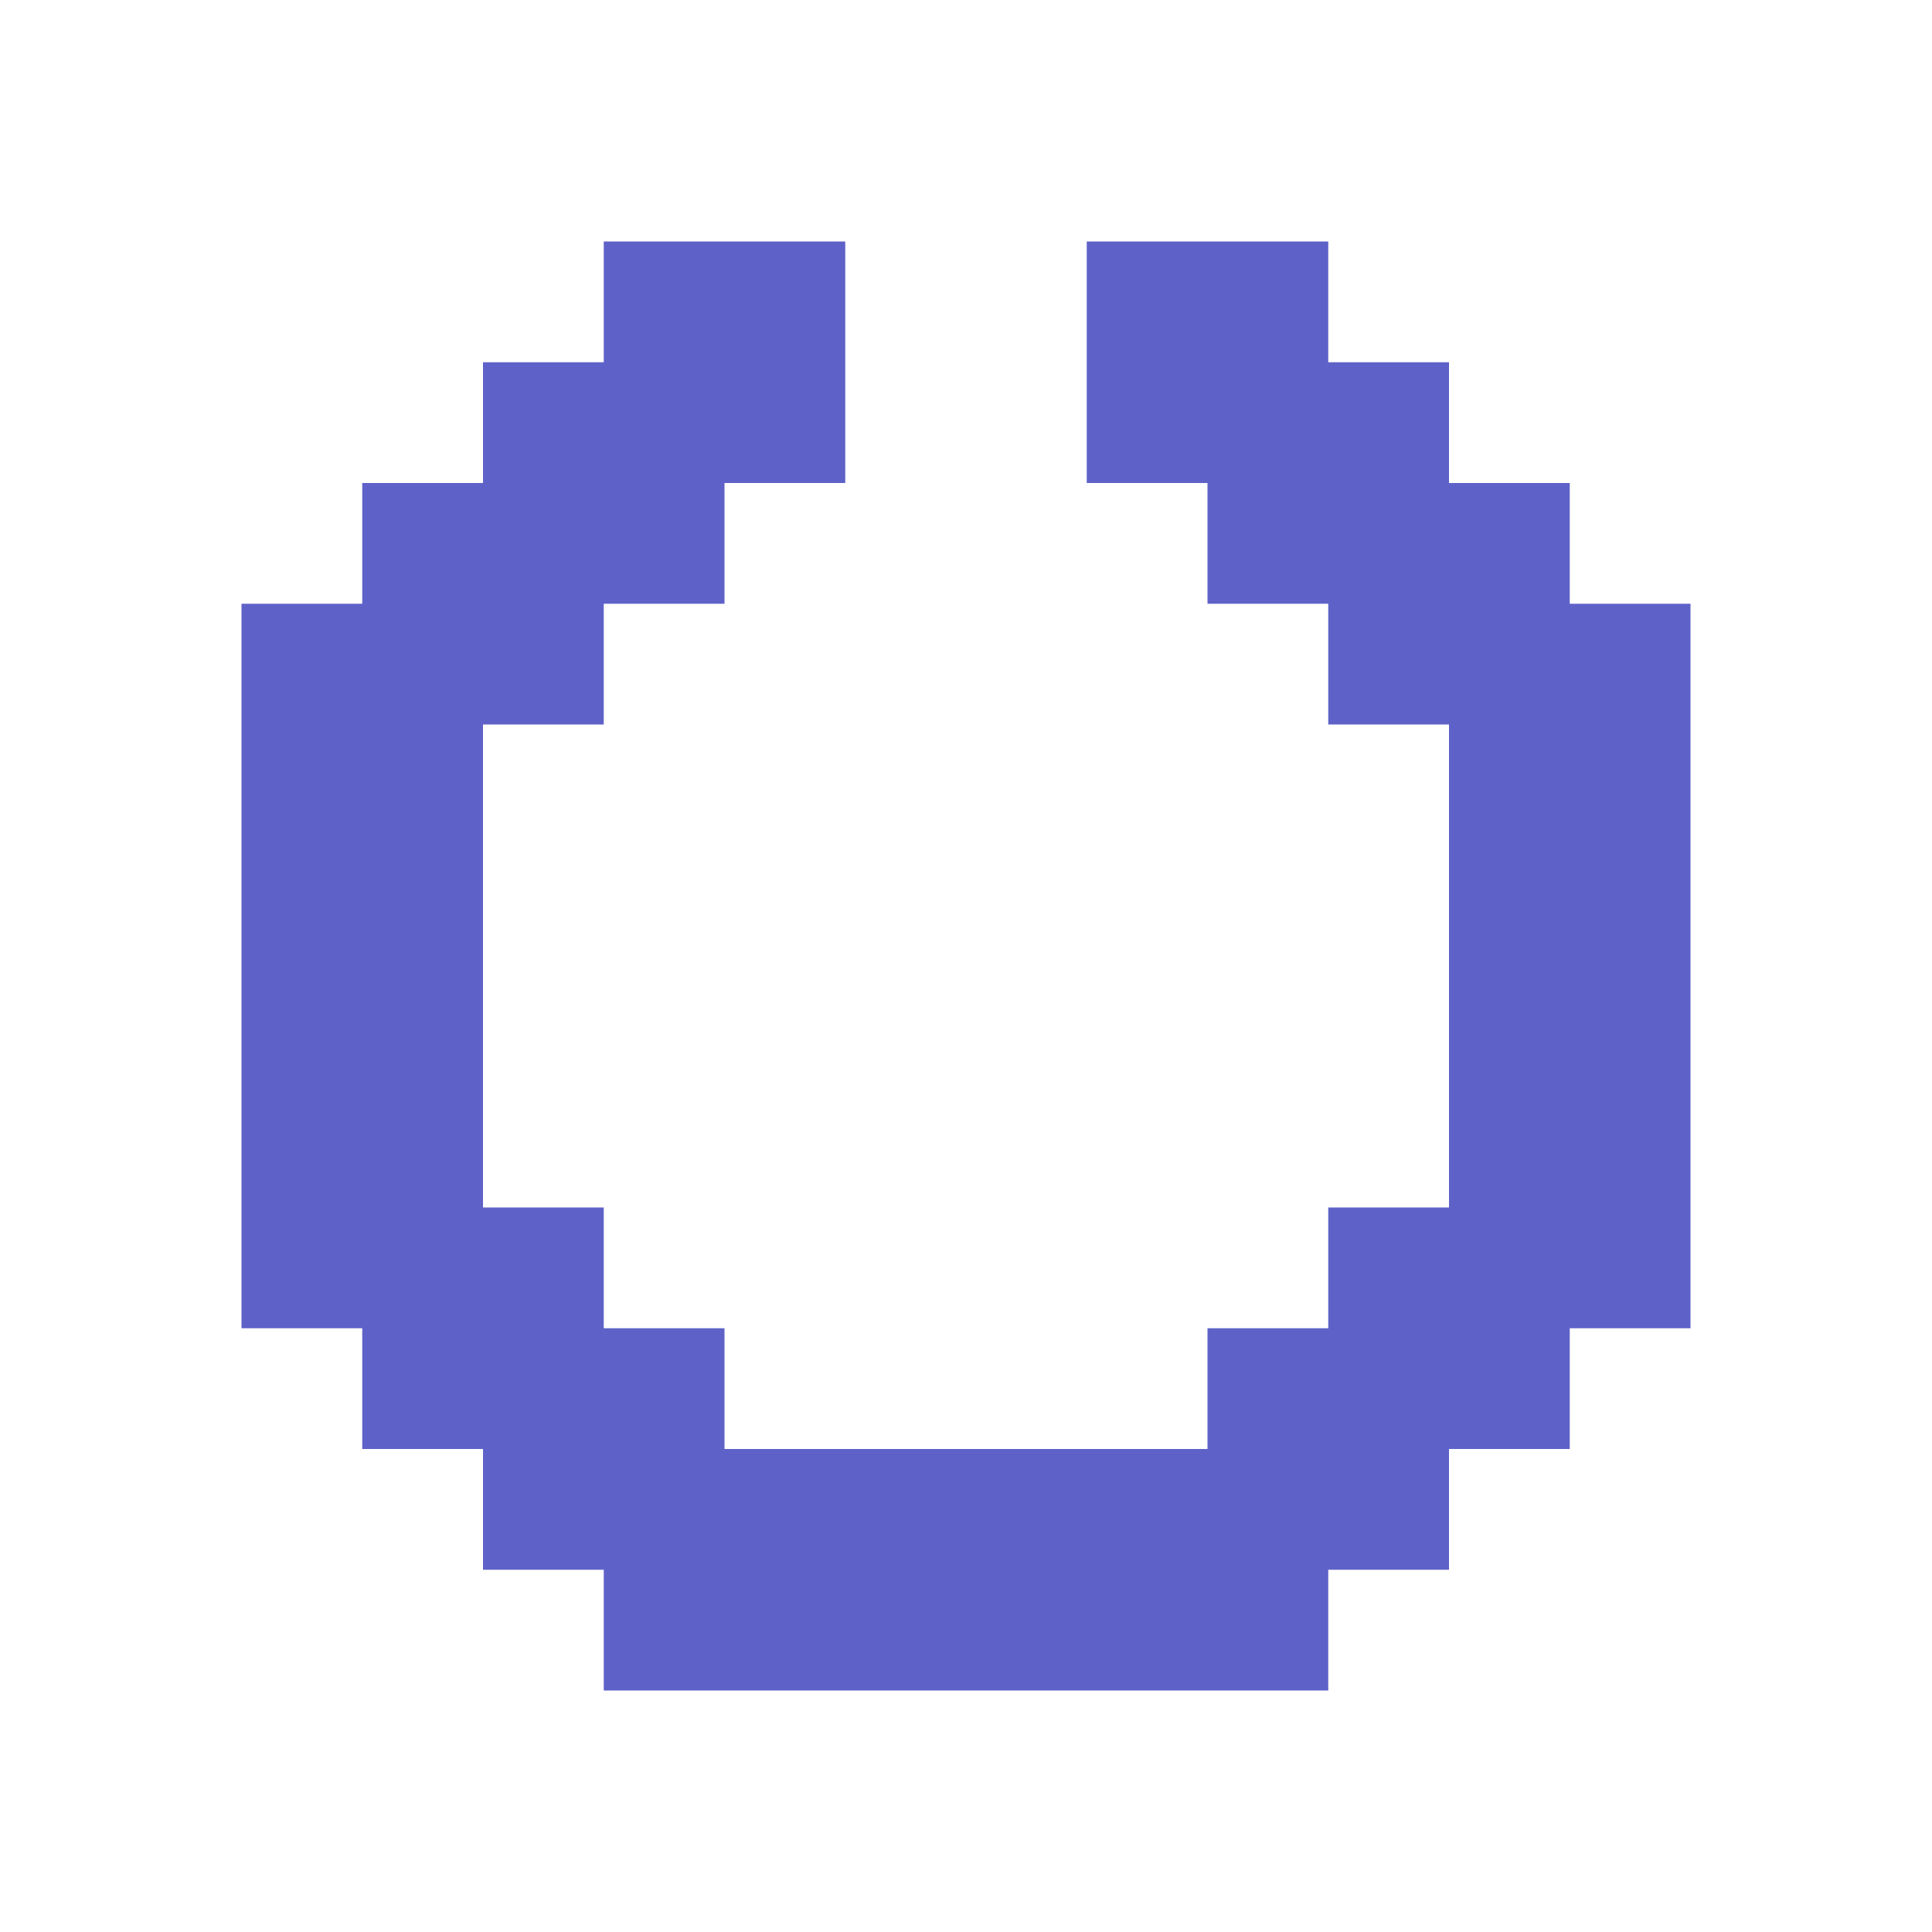
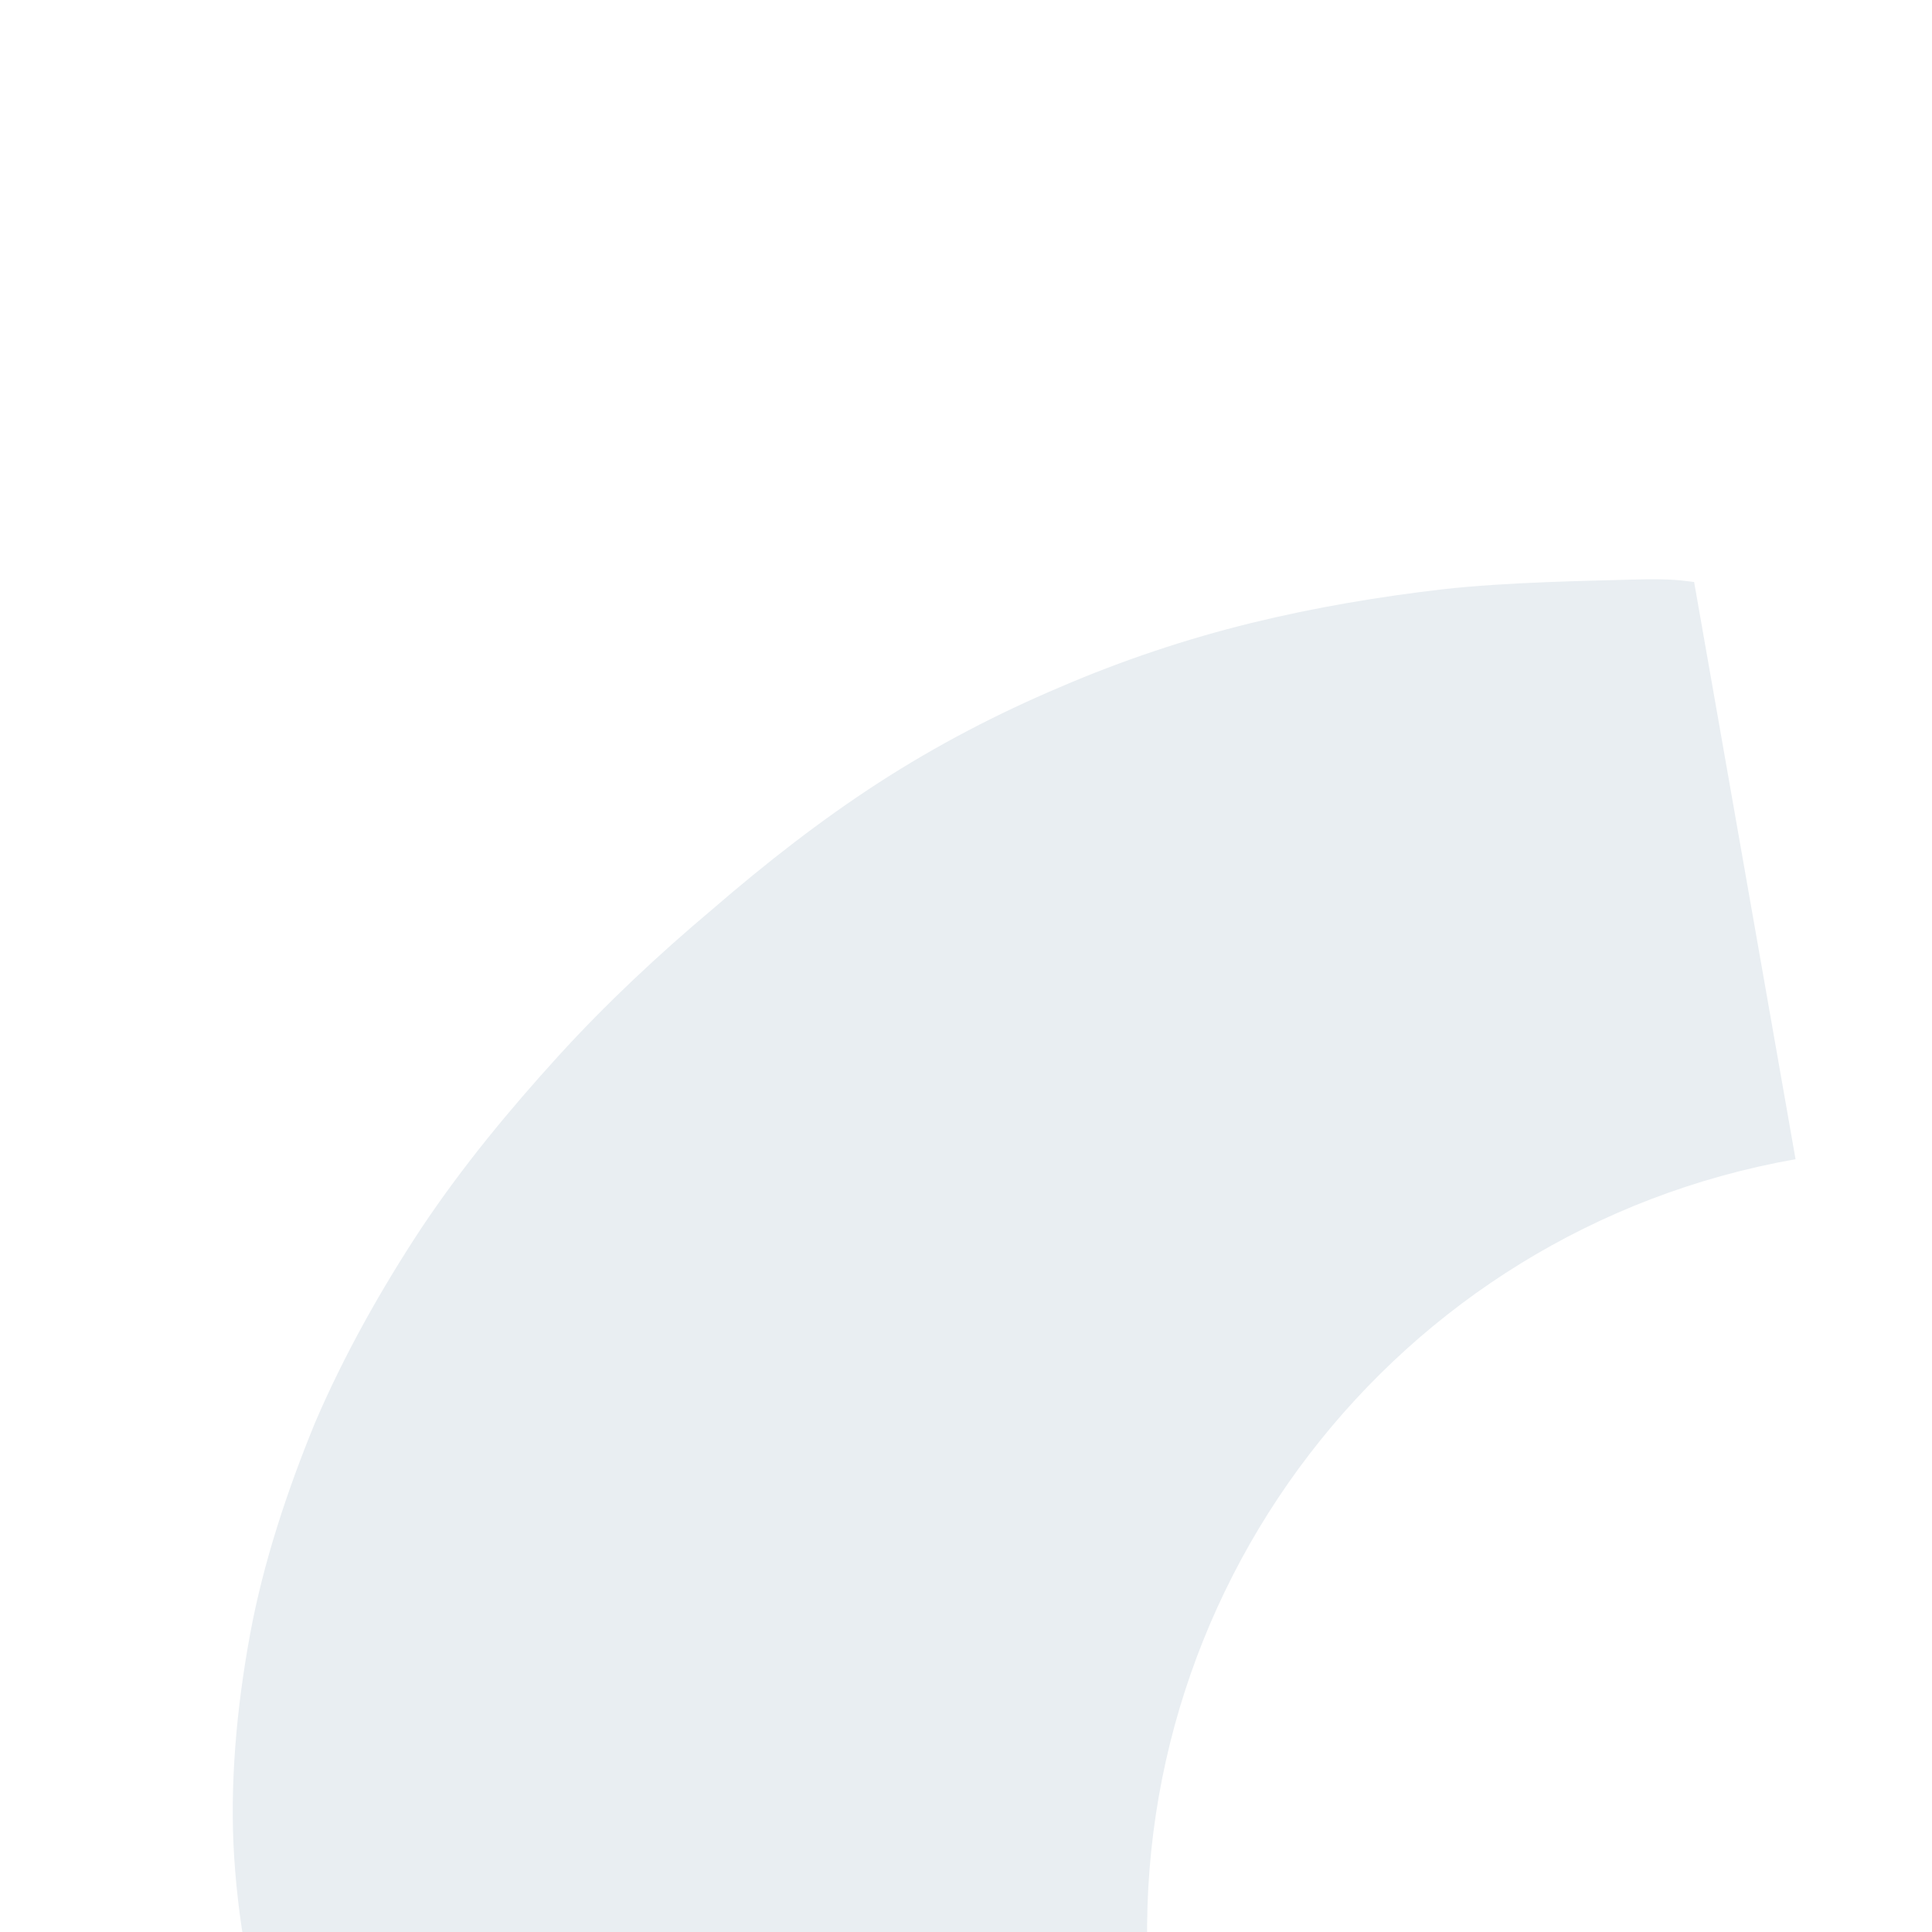
<svg xmlns="http://www.w3.org/2000/svg" viewBox="0 0 16 16">
-   <path fill="#5E62C8" d="M5 2h2v1h-2zM9 2h2v1h-2zM4 3h3v1h-3zM9 3h3v1h-3zM3 4h3v1h-3zM10 4h3v1h-3zM2 5h3v1h-3zM11 5h3v1h-3zM2 6h2v4h-2zM12 6h2v4h-2zM2 10h3v1h-3zM11 10h3v1h-3zM3 11h3v1h-3zM10 11h3v1h-3zM4 12h8v1h-8zM5 13h6v1h-6z" />
+   <path fill="#E9EEF2" d="M17.88 5.36C18.1 5.43 18.78 5.62 19.22 5.78C19.66 5.94 20.1 6.12 20.51 6.32C20.93 6.53 21.34 6.76 21.72 7.02C22.11 7.27 22.48 7.55 22.83 7.86C23.18 8.16 23.5 8.5 23.8 8.85C24.11 9.2 24.39 9.57 24.65 9.95C24.9 10.33 25.14 10.73 25.35 11.14C25.55 11.54 25.73 11.97 25.88 12.4C26.03 12.83 26.16 13.28 26.24 13.73C26.33 14.18 26.39 14.64 26.41 15.09C26.43 15.54 26.41 16 26.36 16.45C26.31 16.9 26.23 17.35 26.11 17.78C26 18.22 25.85 18.64 25.67 19.05C25.5 19.46 25.29 19.85 25.07 20.23C24.84 20.6 24.58 20.96 24.31 21.29C24.04 21.63 23.74 21.94 23.43 22.24C23.12 22.53 22.79 22.8 22.45 23.04C22.1 23.28 21.74 23.48 21.36 23.66C20.99 23.83 20.6 23.97 20.21 24.09C19.83 24.21 19.43 24.3 19.05 24.37C18.66 24.44 18.27 24.48 17.89 24.52C17.51 24.55 17.13 24.57 16.75 24.58C16.37 24.6 16 24.61 15.62 24.6C15.25 24.59 14.87 24.57 14.5 24.53C14.12 24.49 13.74 24.43 13.36 24.36C12.98 24.29 12.61 24.2 12.22 24.1C11.84 24 11.45 23.88 11.06 23.75C10.67 23.61 10.28 23.46 9.88 23.29C9.48 23.13 9.08 22.93 8.65 22.73C8.22 22.53 7.76 22.34 7.29 22.1C6.82 21.86 6.32 21.6 5.84 21.29C5.36 20.98 4.86 20.62 4.42 20.22C3.98 19.81 3.54 19.34 3.18 18.84C2.83 18.34 2.51 17.77 2.31 17.2C2.1 16.62 1.98 16 1.94 15.39C1.9 14.78 1.96 14.14 2.07 13.54C2.18 12.94 2.38 12.34 2.61 11.78C2.85 11.22 3.16 10.67 3.49 10.17C3.83 9.66 4.22 9.19 4.62 8.75C5.02 8.31 5.46 7.9 5.9 7.53C6.34 7.15 6.8 6.79 7.28 6.48C7.76 6.17 8.26 5.91 8.78 5.69C9.29 5.47 9.83 5.29 10.36 5.16C10.89 5.03 11.43 4.94 11.95 4.88C12.48 4.82 13.17 4.81 13.52 4.8C13.86 4.79 13.94 4.81 14.03 4.82L14.87 9.6A6.5 6.5 0 1 0 17.13 9.6Z" />
</svg>
